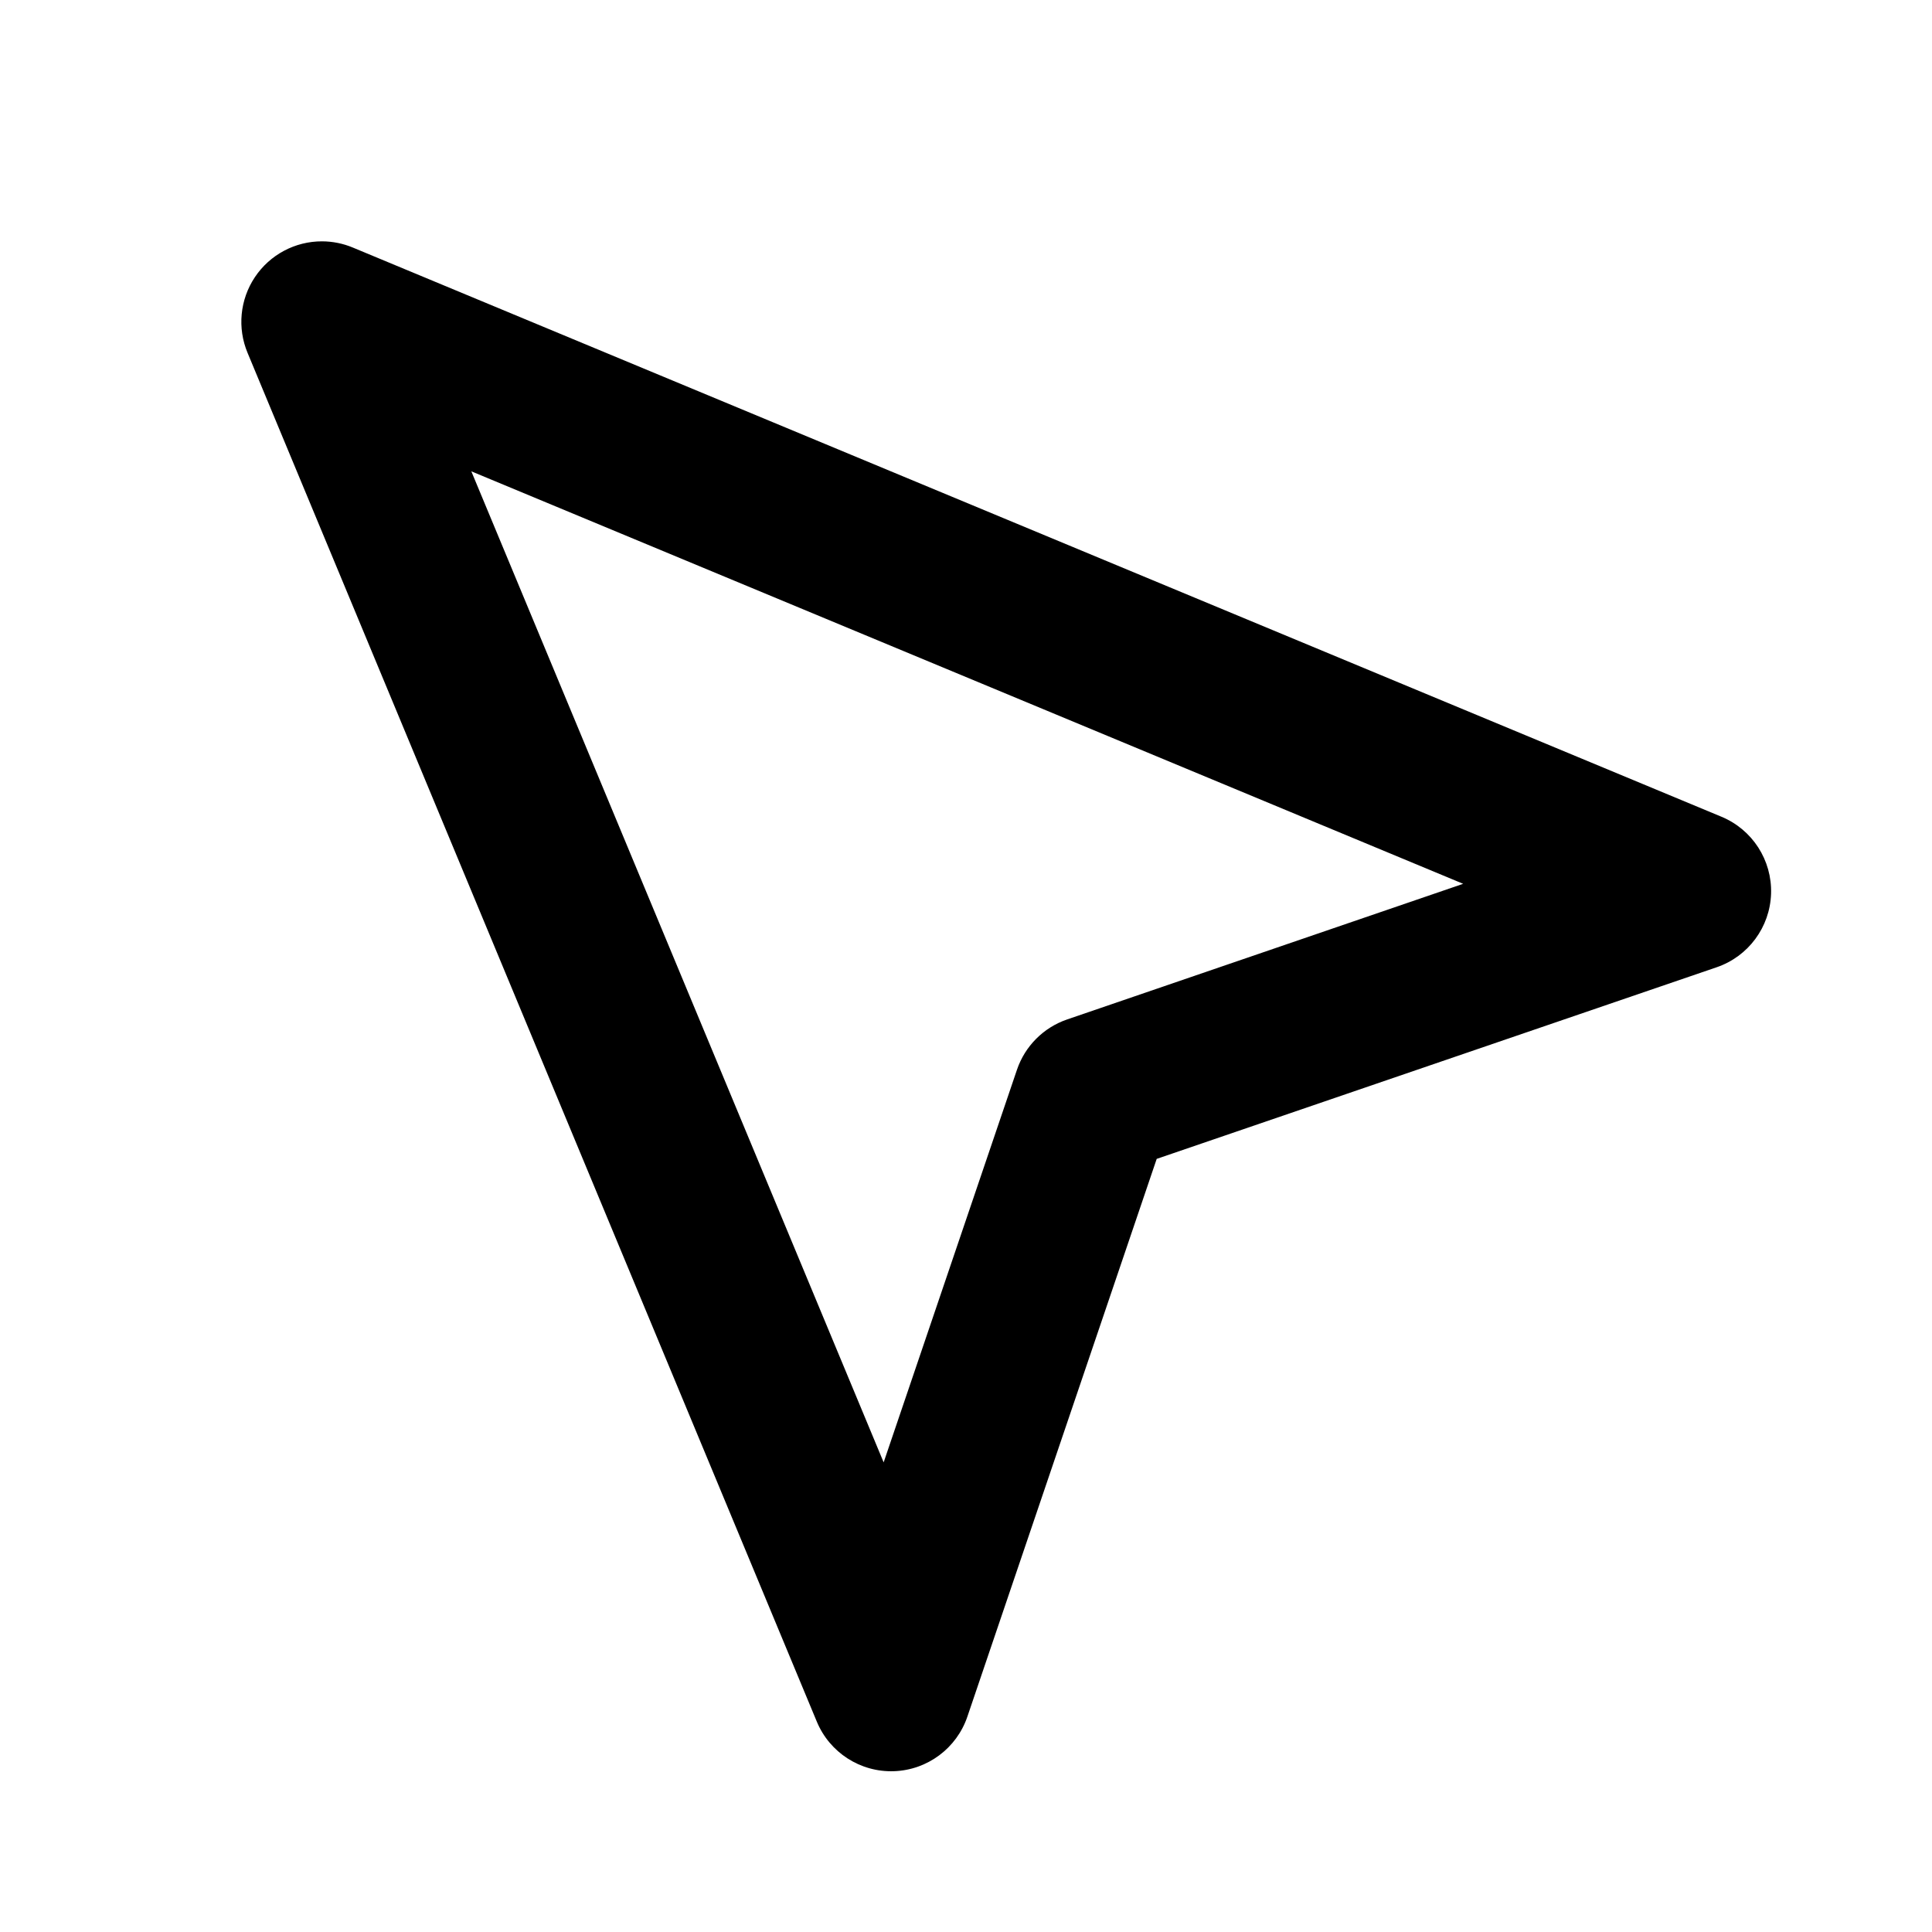
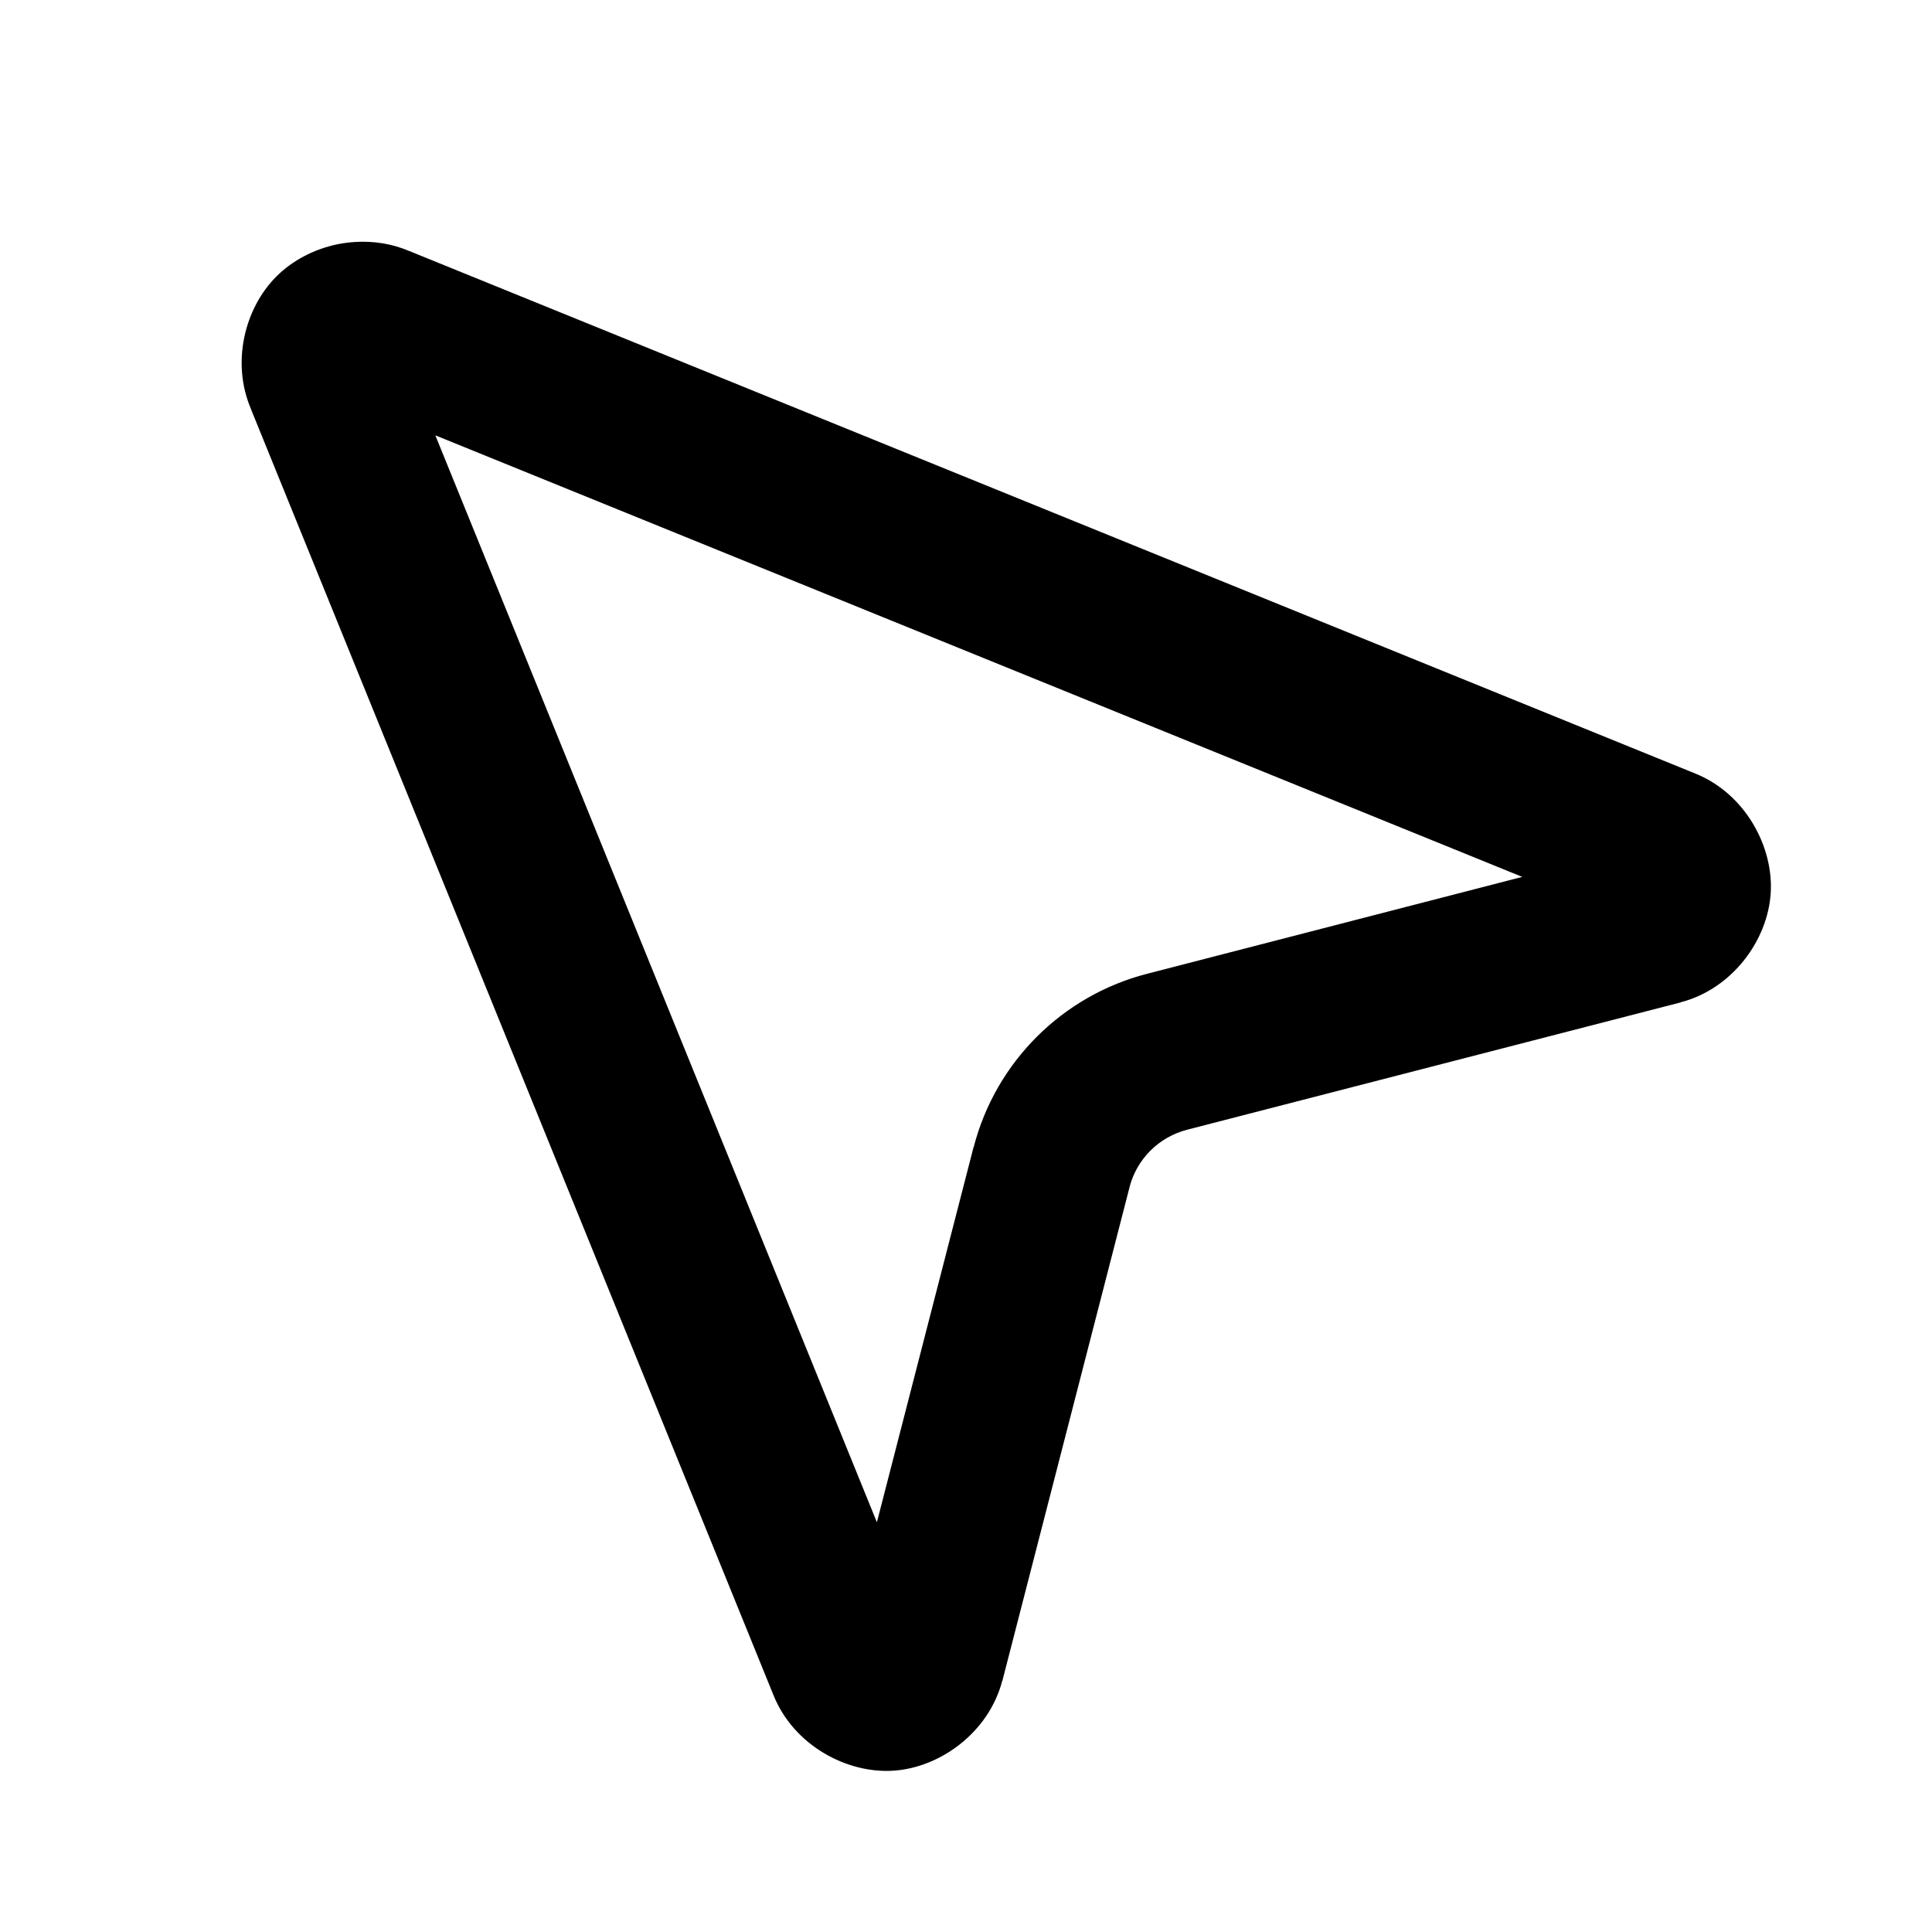
<svg xmlns="http://www.w3.org/2000/svg" width="24" height="24" viewBox="0 0 24 24" fill="currentColor" tags="click,select" categories="arrows,cursors">
-   <path d="M 4.002 2.998 A 1 1 0 0 0 3.076 4.385 L 10.146 21.385 A 1 1 0 0 0 12.018 21.322 L 14.369 14.396 L 21.324 12.016 A 1 1 0 0 0 21.385 10.146 L 4.385 3.076 A 1 1 0 0 0 4.002 2.998 z M 5.855 5.855 L 18.176 10.979 L 13.256 12.664 A 1 1 0 0 0 12.633 13.289 L 10.977 18.166 L 5.855 5.855 z " />
+   <path d="M 4.41 3.006 C 4.335 3.011 4.262 3.02 4.189 3.035 C 3.898 3.096 3.631 3.237 3.434 3.434 C 3.04 3.827 2.869 4.504 3.119 5.084 L 3.119 5.086 L 9.611 21.064 C 9.862 21.681 10.52 22.035 11.1 21.996 C 11.679 21.958 12.284 21.521 12.451 20.877 A 1 1 0 0 0 12.453 20.875 L 14.031 14.75 L 14.031 14.748 C 14.123 14.395 14.396 14.124 14.75 14.033 L 20.875 12.453 A 1 1 0 0 0 20.877 12.451 C 21.521 12.284 21.958 11.679 21.996 11.1 C 22.035 10.52 21.681 9.862 21.064 9.611 L 5.086 3.119 L 5.084 3.119 C 4.867 3.025 4.635 2.992 4.41 3.006 z M 5.408 5.408 L 18.91 10.893 L 14.252 12.096 C 13.197 12.367 12.369 13.193 12.096 14.248 A 1 1 0 0 0 12.094 14.25 L 10.893 18.91 L 5.408 5.408 z " />
</svg>
